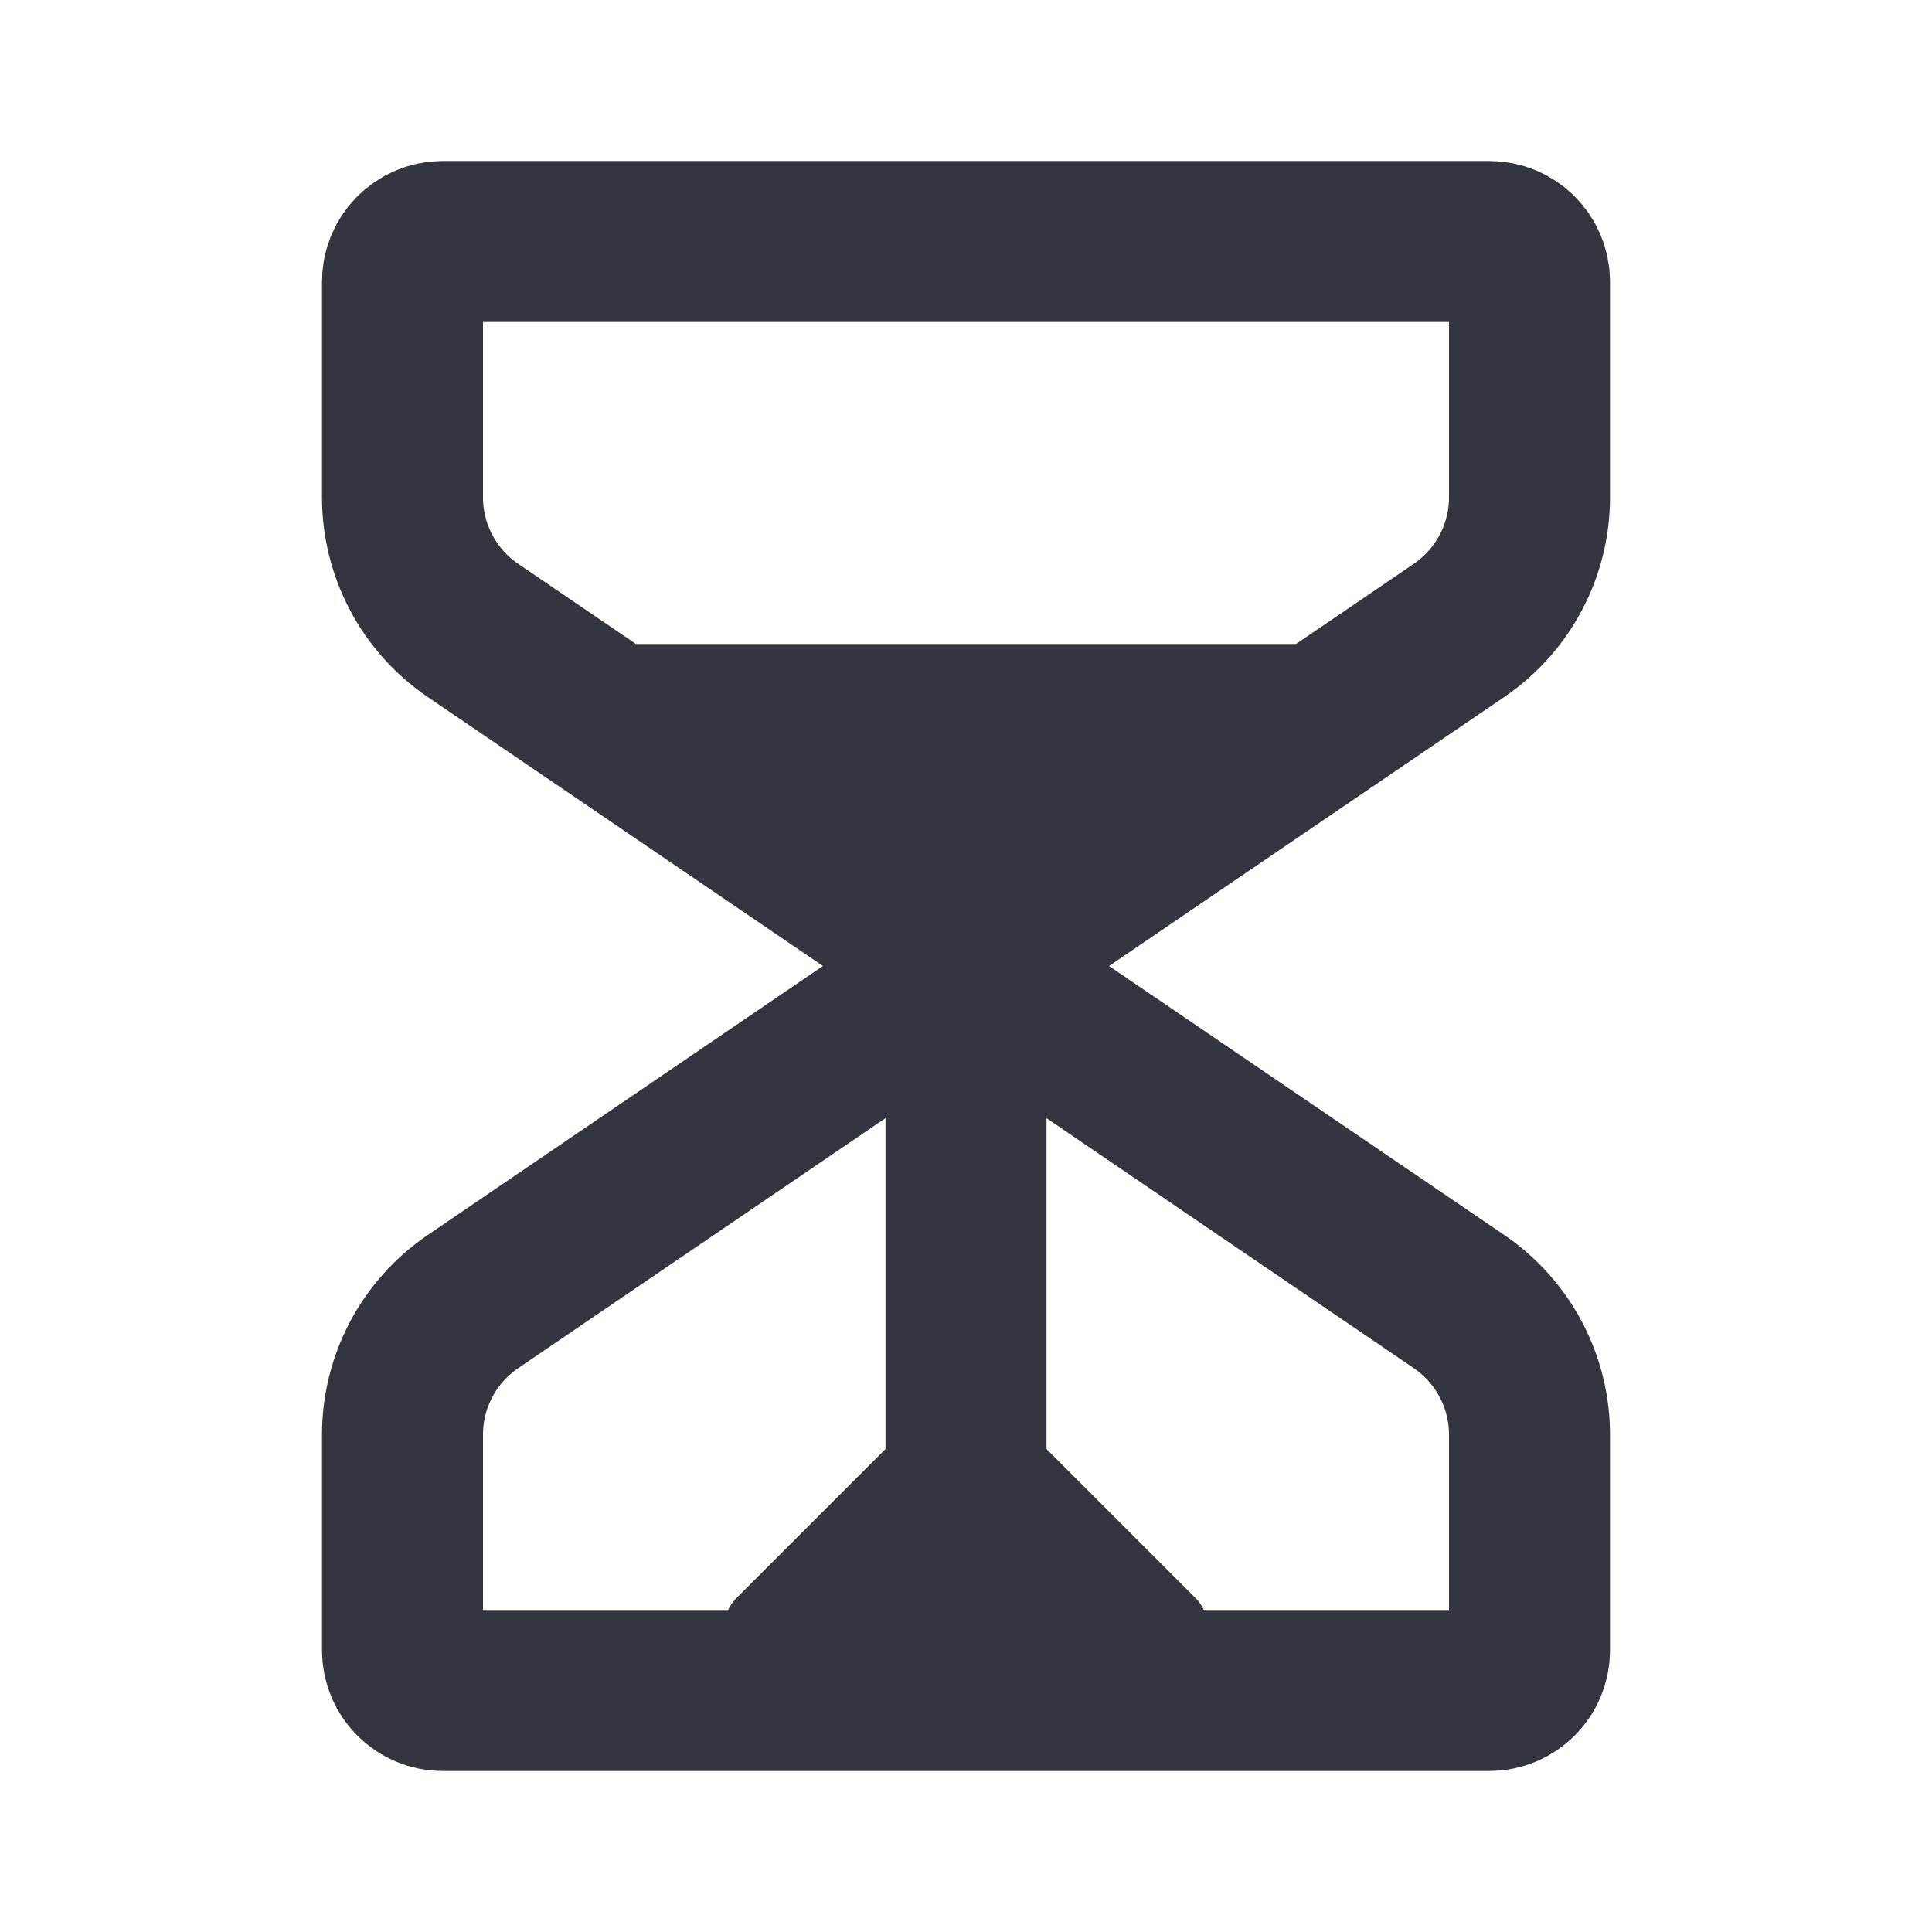
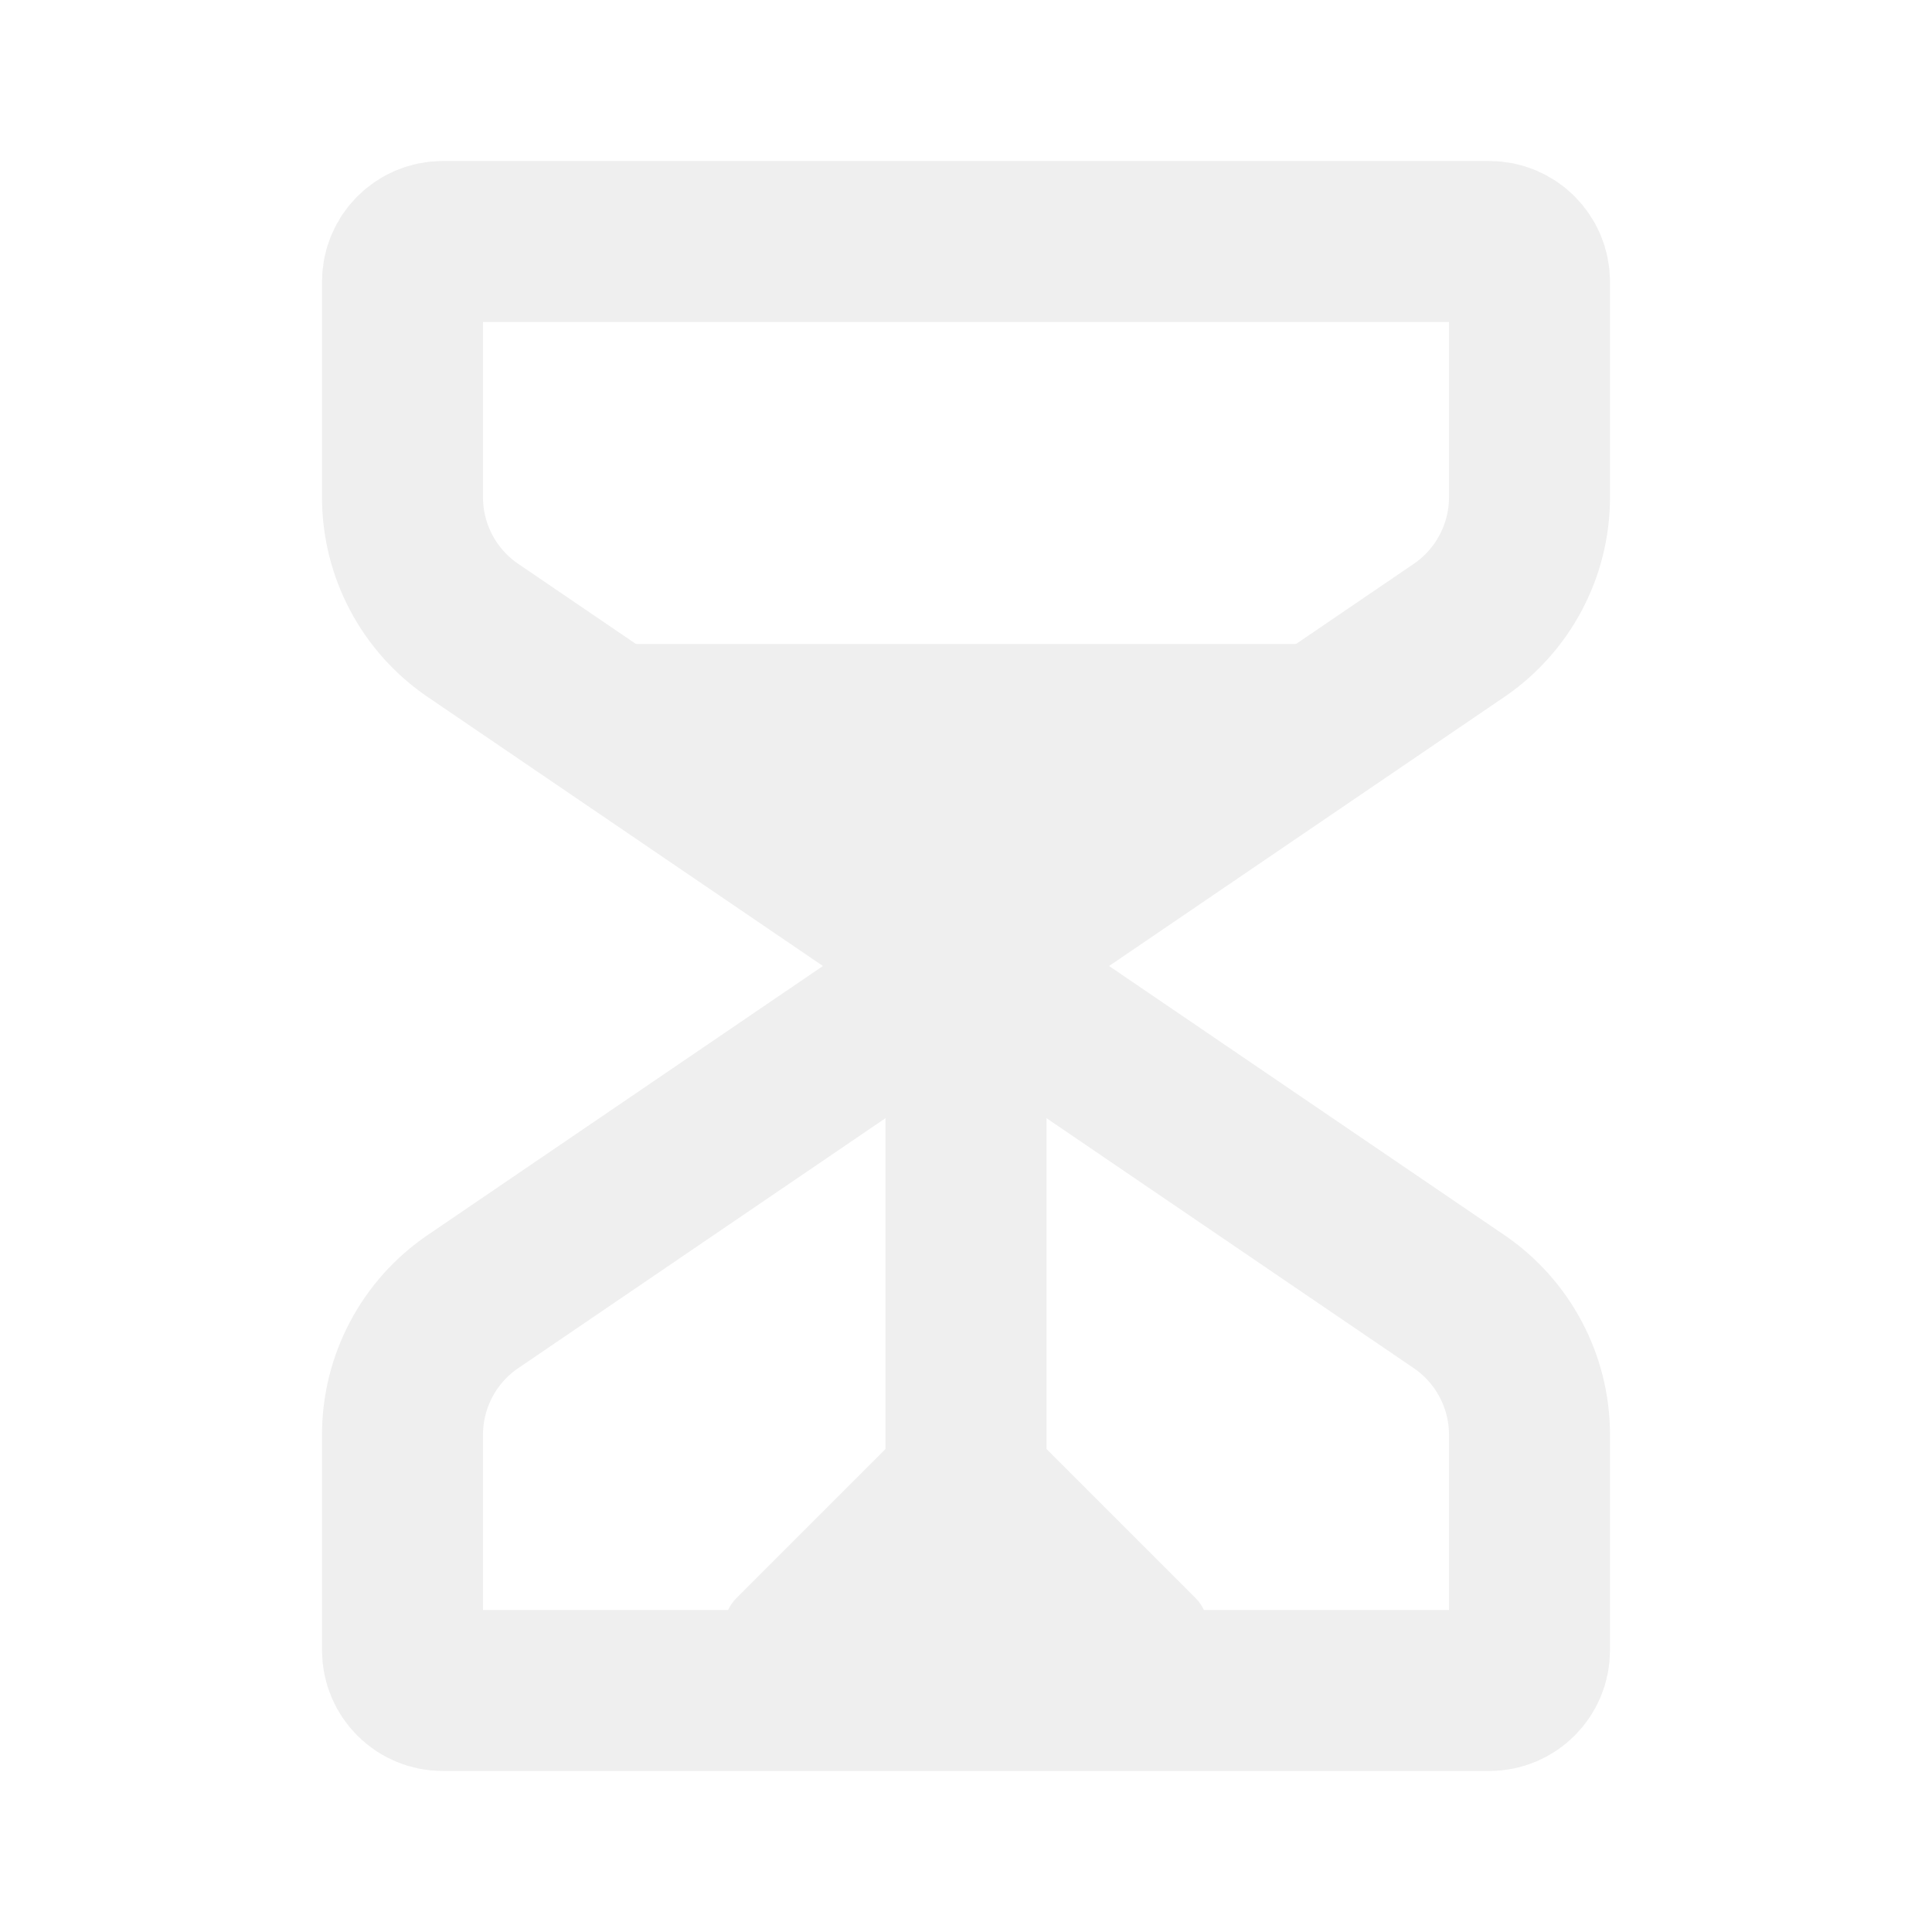
<svg xmlns="http://www.w3.org/2000/svg" width="24" height="24" viewBox="0 0 24 24" fill="none">
-   <path d="M12 12L18.125 16.169C18.672 16.542 19 17.161 19 17.823V20.5C19 20.776 18.776 21 18.5 21H5.5C5.224 21 5 20.776 5 20.5V17.823C5 17.161 5.327 16.542 5.875 16.169L12 12ZM12 12L18.125 7.831C18.672 7.458 19 6.839 19 6.177V3.5C19 3.224 18.776 3 18.5 3H5.5C5.224 3 5 3.224 5 3.5V6.177C5 6.839 5.327 7.458 5.875 7.831L12 12Z" stroke="#33363F" stroke-width="2" stroke-linecap="round" stroke-linejoin="round" />
-   <path d="M15 20.207V20.85C15 20.933 14.933 21 14.85 21H9.15C9.067 21 9 20.933 9 20.85V20.207C9 20.075 9.053 19.947 9.146 19.854L11.434 17.566C11.747 17.253 12.253 17.253 12.566 17.566L14.854 19.854C14.947 19.947 15 20.075 15 20.207Z" fill="#33363F" />
-   <path d="M12 11L17 8H7L12 11Z" fill="#33363F" />
-   <path d="M12 18V12" stroke="#33363F" stroke-width="2" stroke-linecap="round" stroke-linejoin="round" />
+   <path d="M12 12L18.125 16.169C18.672 16.542 19 17.161 19 17.823V20.5C19 20.776 18.776 21 18.5 21H5.5C5.224 21 5 20.776 5 20.5V17.823C5 17.161 5.327 16.542 5.875 16.169L12 12ZM12 12L18.125 7.831C18.672 7.458 19 6.839 19 6.177V3.5C19 3.224 18.776 3 18.5 3H5.5C5.224 3 5 3.224 5 3.5V6.177C5 6.839 5.327 7.458 5.875 7.831L12 12Z" stroke="#efefef" stroke-width="2" stroke-linecap="round" stroke-linejoin="round" />
+   <path d="M15 20.207V20.85C15 20.933 14.933 21 14.85 21H9.15C9.067 21 9 20.933 9 20.85V20.207C9 20.075 9.053 19.947 9.146 19.854L11.434 17.566C11.747 17.253 12.253 17.253 12.566 17.566L14.854 19.854C14.947 19.947 15 20.075 15 20.207Z" fill="#efefef" />
+   <path d="M12 11L17 8H7L12 11Z" fill="#efefef" />
+   <path d="M12 18V12" stroke="#efefef" stroke-width="2" stroke-linecap="round" stroke-linejoin="round" />
</svg>
